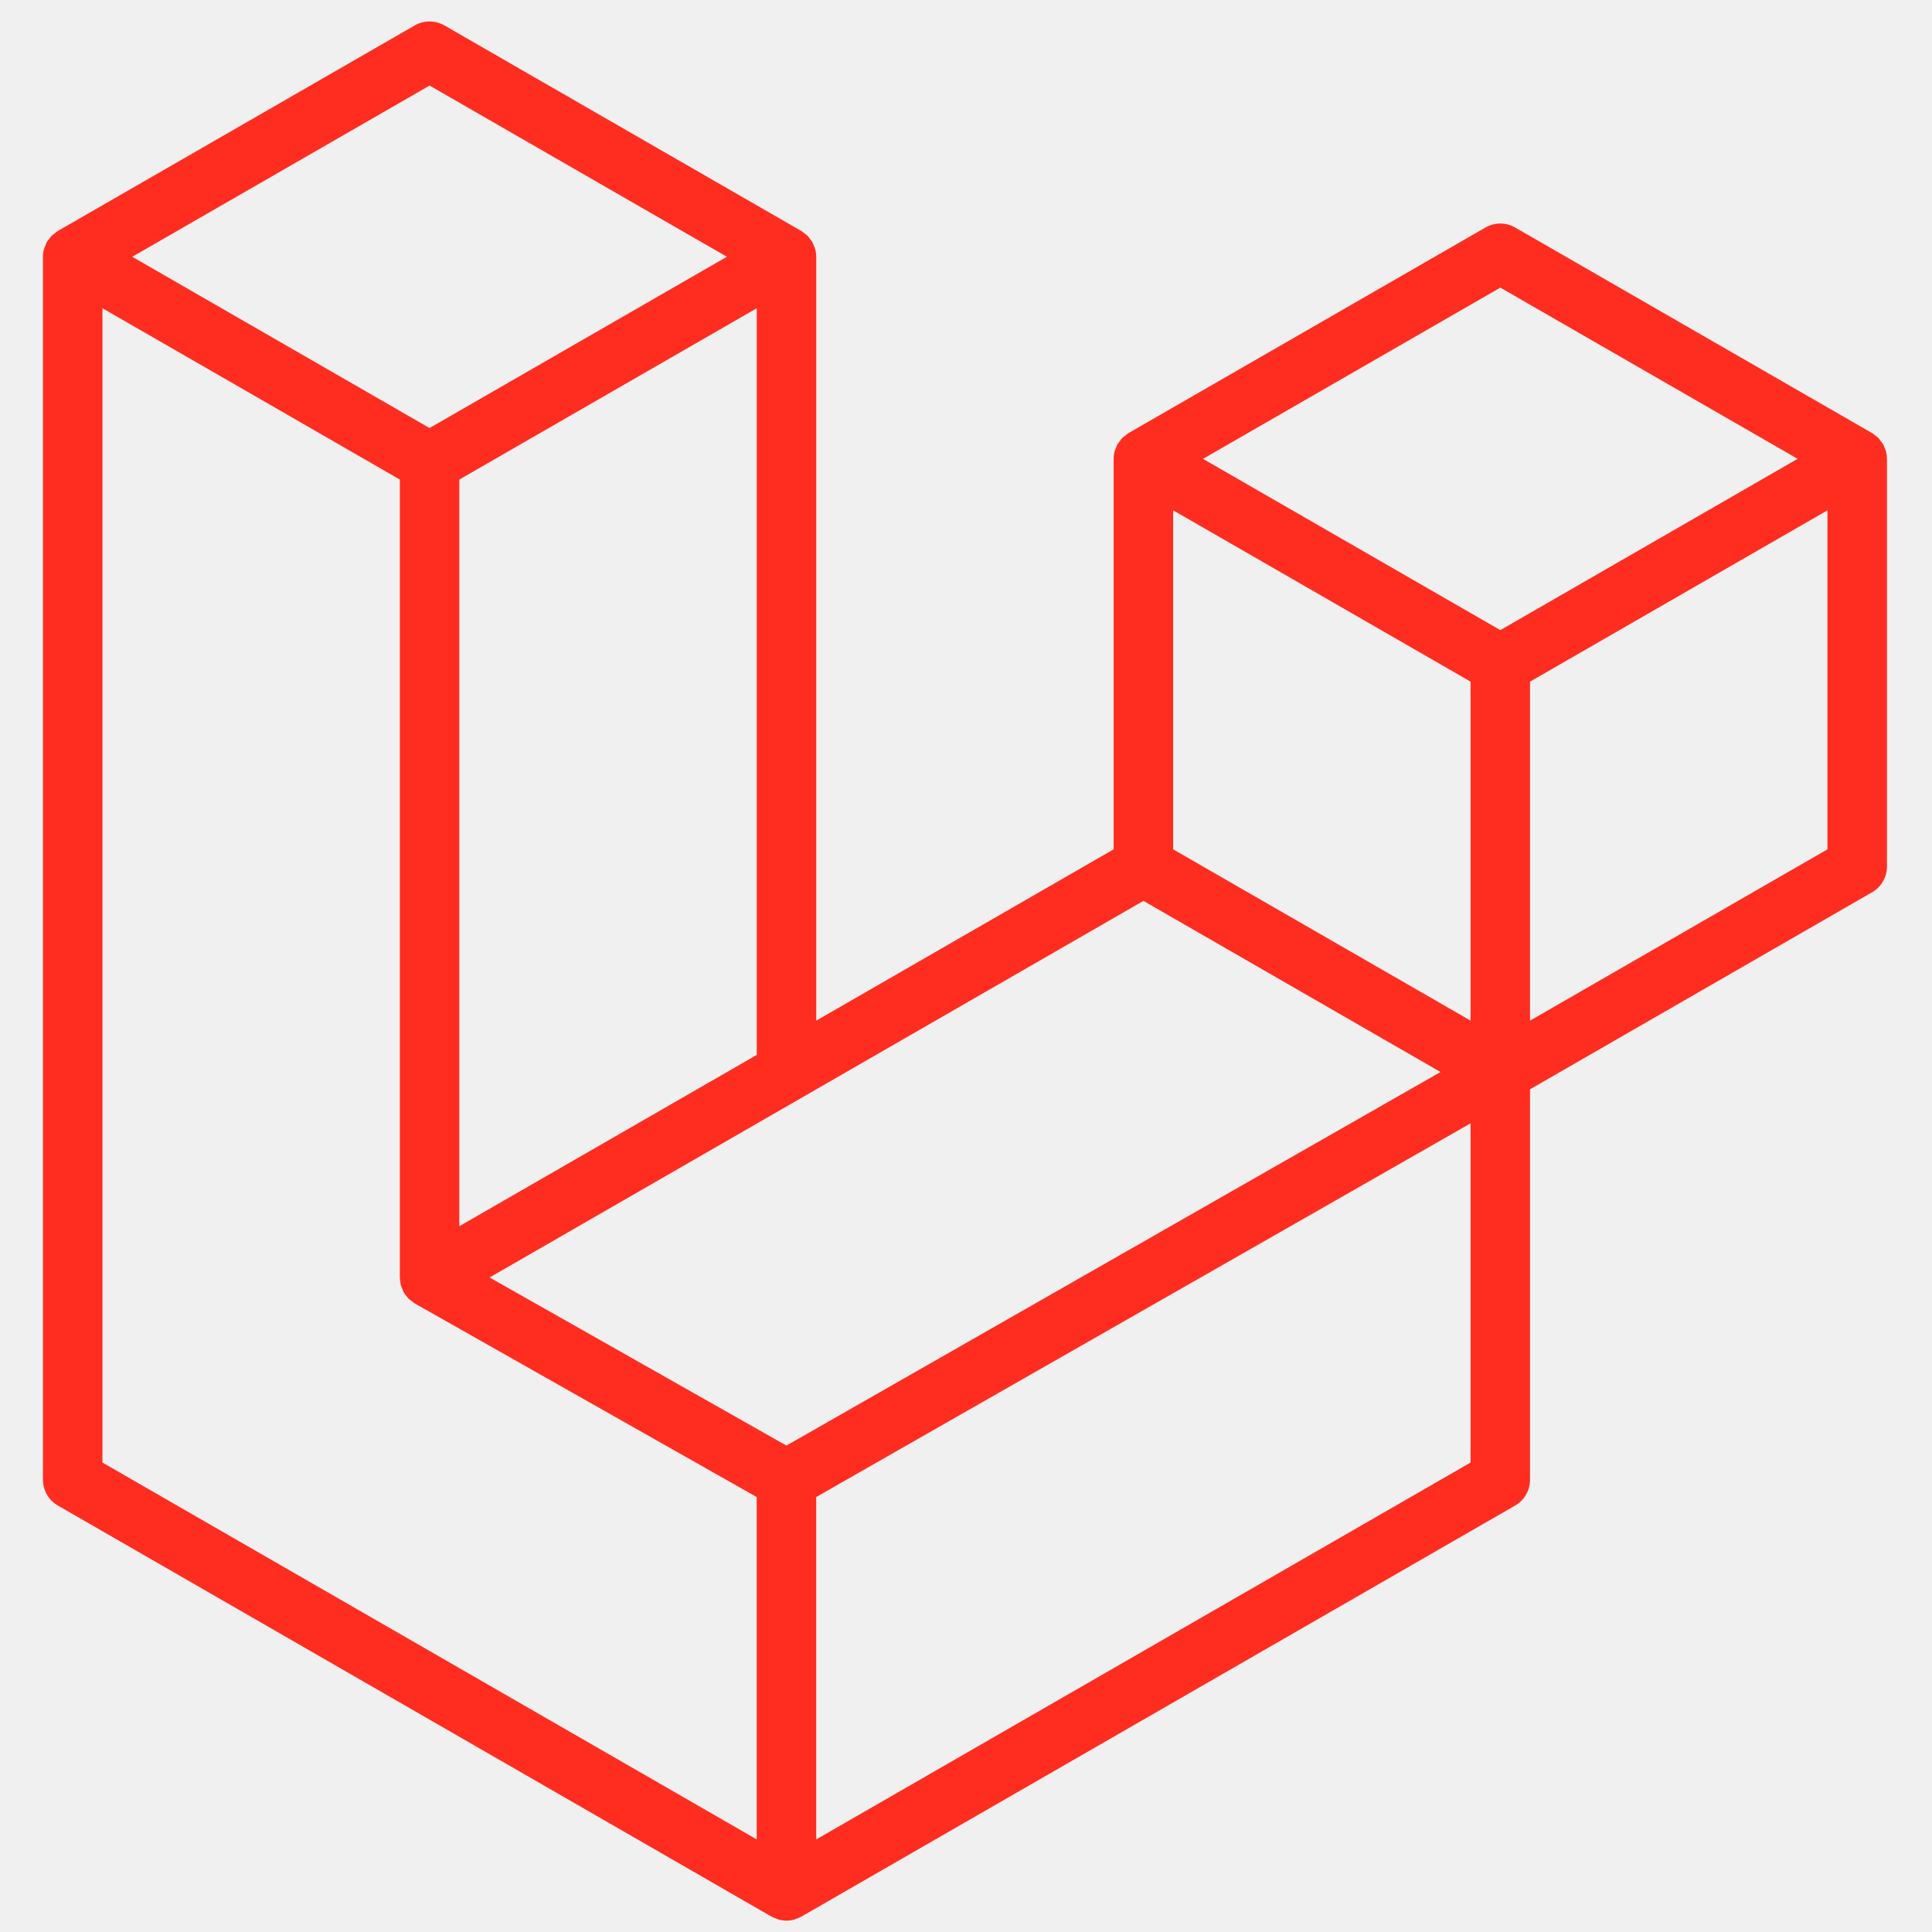
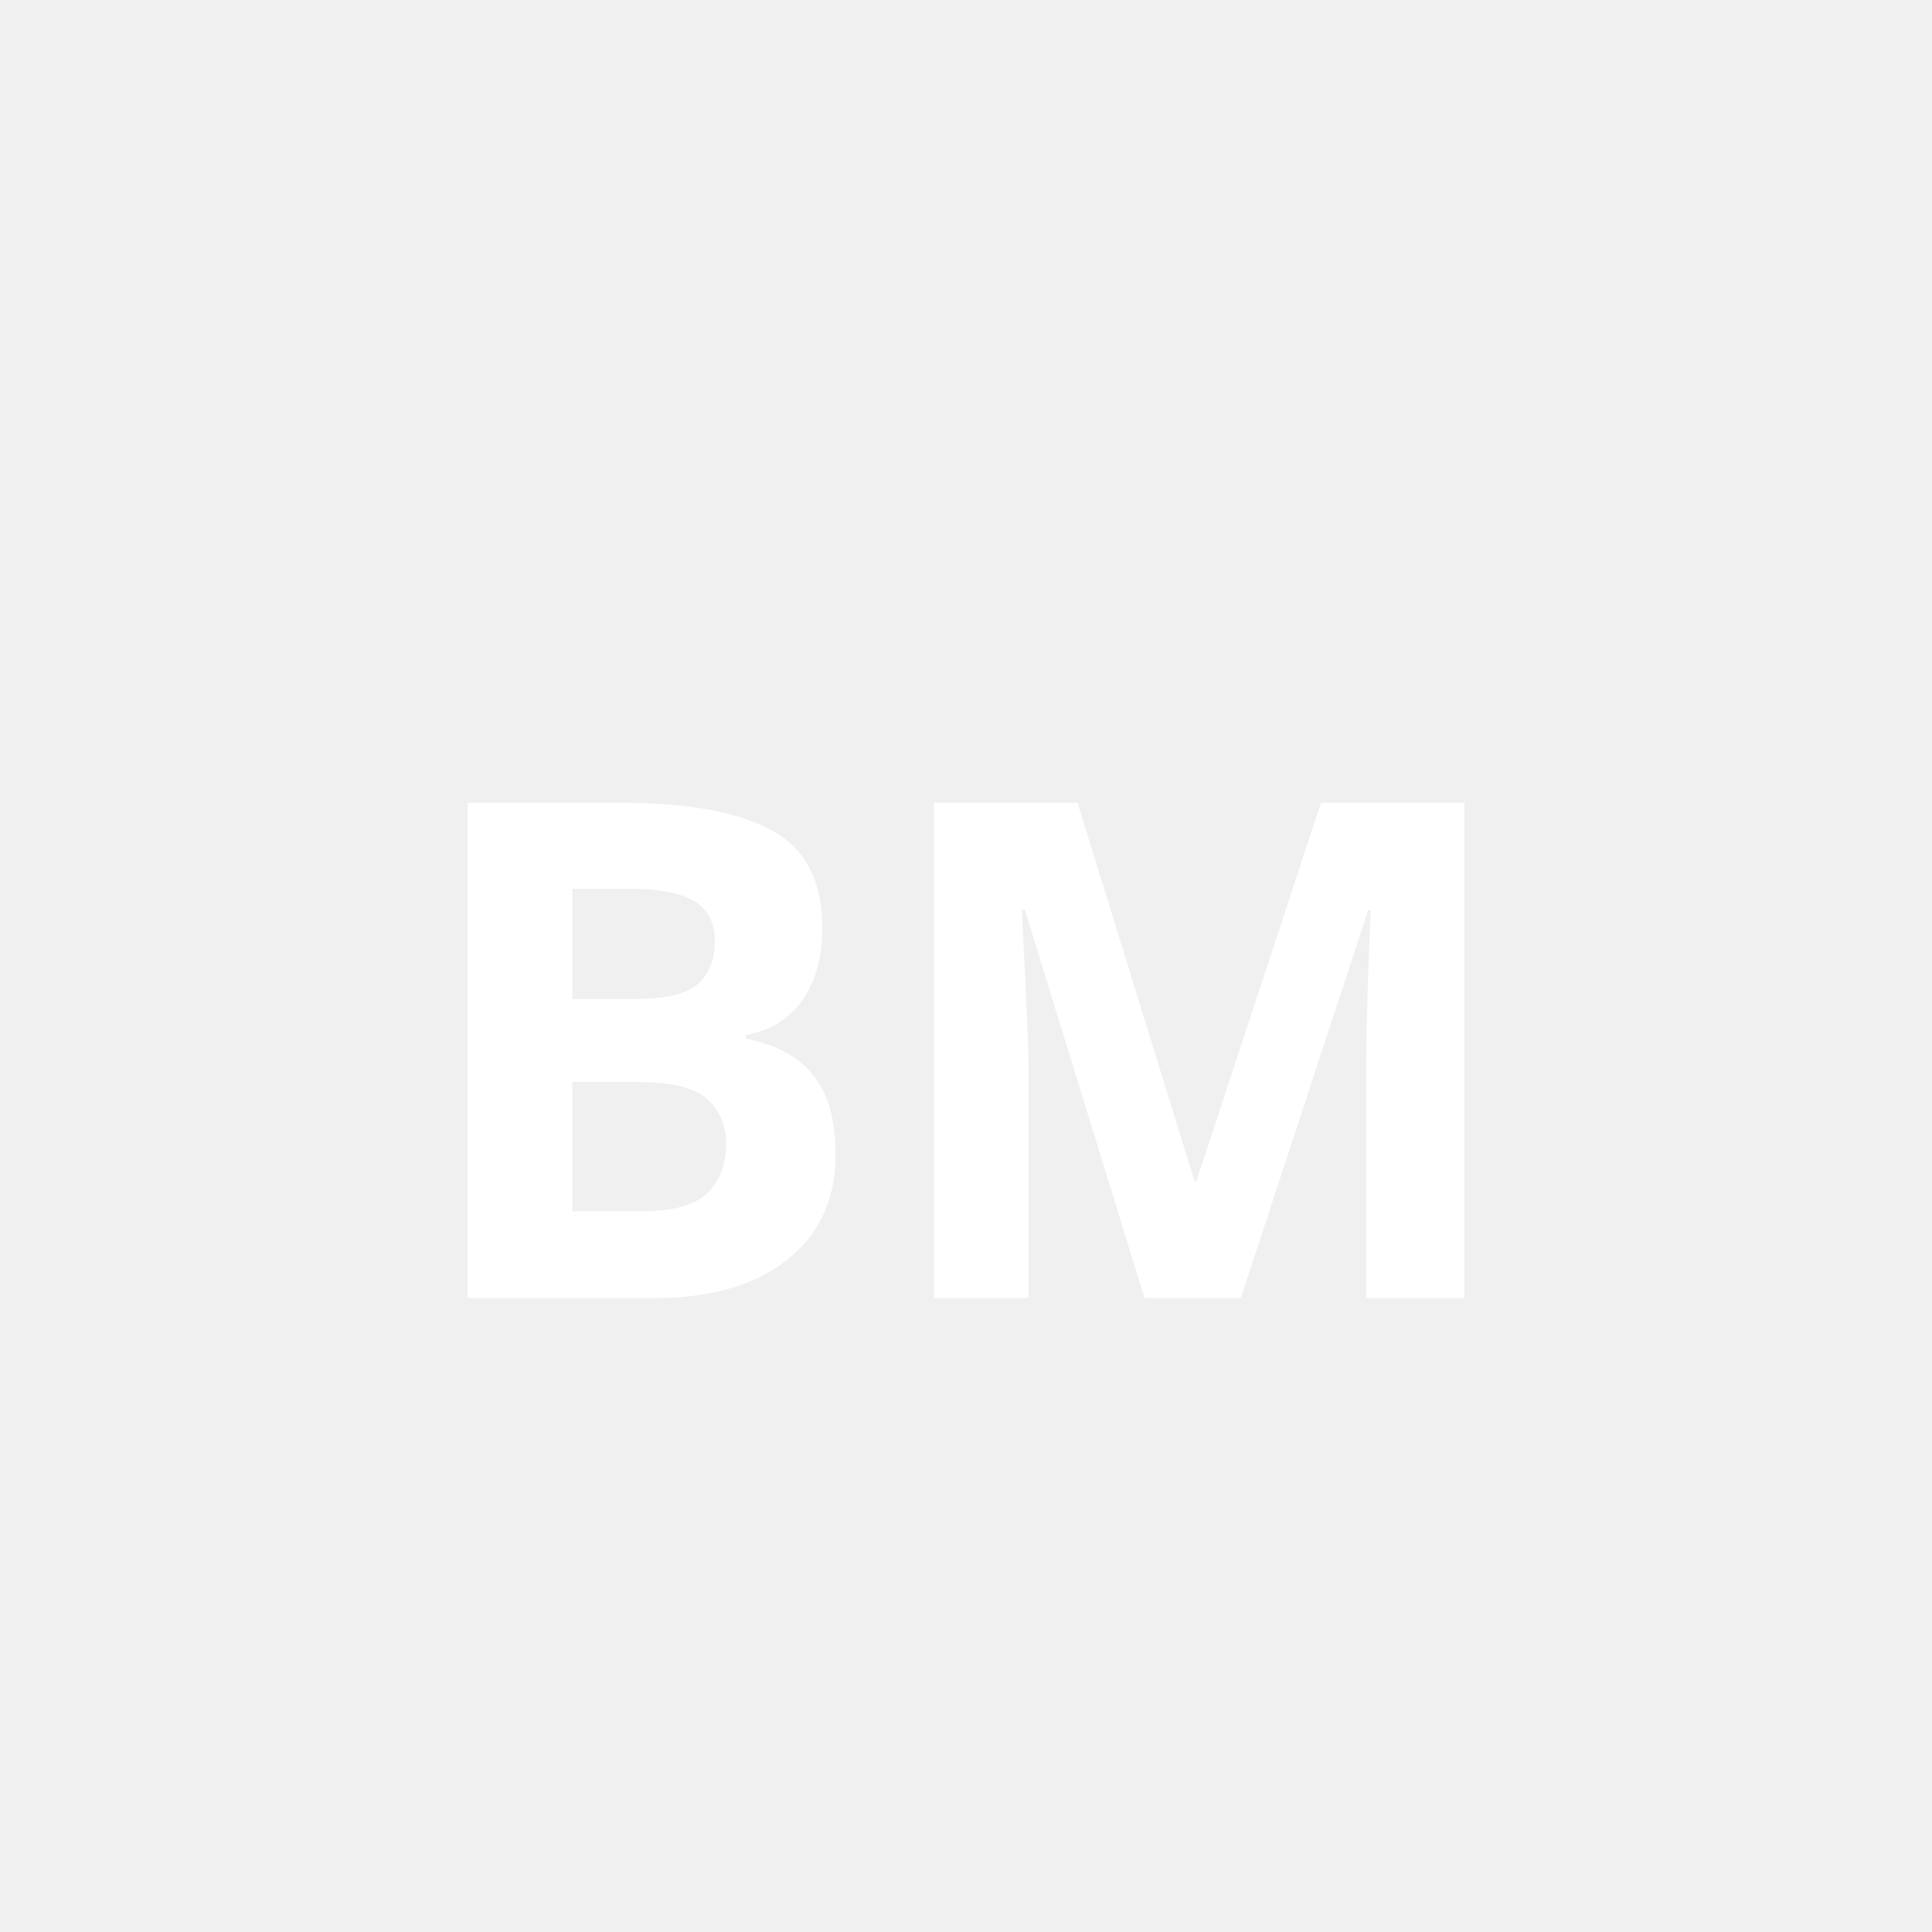
- <svg xmlns="http://www.w3.org/2000/svg" width="166" height="166" viewBox="0 0 166 166" fill="none">
-   <path fill-rule="evenodd" clip-rule="evenodd" d="M162.041 38.759C162.099 38.977 162.129 39.201 162.13 39.426V74.452C162.13 74.902 162.011 75.344 161.786 75.733C161.561 76.122 161.237 76.444 160.847 76.668L131.462 93.594V127.141C131.462 128.054 130.977 128.897 130.186 129.357L68.847 164.683C68.707 164.763 68.554 164.814 68.401 164.868C68.343 164.887 68.289 164.922 68.228 164.938C67.8 165.051 67.349 165.051 66.92 164.938C66.85 164.919 66.786 164.881 66.719 164.855C66.579 164.804 66.432 164.76 66.298 164.683L4.972 129.357C4.583 129.133 4.259 128.81 4.034 128.421C3.808 128.032 3.69 127.591 3.689 127.141L3.689 22.063C3.689 21.834 3.721 21.61 3.779 21.393C3.798 21.32 3.843 21.253 3.868 21.179C3.916 21.045 3.961 20.908 4.031 20.783C4.079 20.7 4.149 20.633 4.206 20.557C4.28 20.454 4.347 20.349 4.433 20.26C4.506 20.186 4.602 20.132 4.685 20.068C4.778 19.992 4.861 19.909 4.966 19.848L35.633 2.185C36.022 1.961 36.462 1.844 36.91 1.844C37.358 1.844 37.798 1.961 38.186 2.185L68.851 19.848H68.857C68.959 19.912 69.045 19.992 69.138 20.065C69.221 20.129 69.313 20.186 69.387 20.257C69.476 20.349 69.54 20.454 69.616 20.557C69.671 20.633 69.744 20.7 69.789 20.783C69.862 20.911 69.904 21.045 69.955 21.179C69.98 21.253 70.025 21.32 70.044 21.396C70.103 21.614 70.133 21.838 70.133 22.063V87.694L95.686 72.974V39.423C95.686 39.2 95.718 38.973 95.775 38.759C95.798 38.683 95.839 38.615 95.865 38.542C95.916 38.408 95.96 38.271 96.031 38.146C96.079 38.063 96.149 37.996 96.203 37.92C96.279 37.818 96.343 37.712 96.433 37.623C96.506 37.549 96.599 37.495 96.681 37.431C96.777 37.355 96.86 37.272 96.962 37.211L127.633 19.548C128.021 19.324 128.461 19.206 128.91 19.206C129.358 19.206 129.798 19.324 130.186 19.548L160.85 37.211C160.959 37.275 161.042 37.355 161.137 37.428C161.217 37.492 161.31 37.549 161.383 37.62C161.473 37.712 161.536 37.818 161.613 37.92C161.67 37.996 161.741 38.063 161.785 38.146C161.859 38.271 161.9 38.408 161.951 38.542C161.98 38.615 162.021 38.683 162.041 38.759ZM157.018 72.974V43.848L146.287 50.028L131.462 58.568V87.694L157.021 72.974H157.018ZM126.354 125.663V96.518L111.771 104.85L70.13 128.626V158.046L126.354 125.663ZM8.801 26.485V125.663L65.018 158.043V128.629L35.649 112L35.64 111.994L35.627 111.988C35.528 111.93 35.445 111.847 35.353 111.777C35.273 111.713 35.18 111.662 35.11 111.592L35.104 111.582C35.021 111.502 34.963 111.403 34.893 111.314C34.829 111.228 34.753 111.154 34.702 111.065L34.699 111.055C34.641 110.96 34.606 110.845 34.565 110.736C34.523 110.64 34.469 110.551 34.443 110.449C34.411 110.328 34.405 110.197 34.392 110.072C34.379 109.976 34.354 109.881 34.354 109.785V109.778V41.205L19.532 32.662L8.801 26.485ZM36.913 7.35L11.364 22.063L36.907 36.777L62.453 22.06L36.907 7.35H36.913ZM50.2 99.174L65.022 90.637V26.485L54.291 32.665L39.466 41.205V105.357L50.2 99.174ZM128.91 24.713L103.363 39.426L128.91 54.14L154.453 39.423L128.91 24.713ZM126.354 58.568L111.529 50.028L100.798 43.848V72.974L115.619 81.511L126.354 87.694V58.568ZM67.571 124.205L105.042 102.803L123.772 92.109L98.245 77.405L68.854 94.334L42.066 109.762L67.571 124.205Z" fill="#FF2D20" />
+ <svg xmlns="http://www.w3.org/2000/svg" viewBox="0 0 32 32" fill="none">
+   <style>
+         .bg { fill: oklch(0.5 0.22 252); }
+         @media (prefers-color-scheme: dark) {
+             .bg { fill: oklch(0.72 0.19 252); }
+         }
+     </style>
+   <rect class="bg" width="32" height="32" rx="6" />
+   <text x="16" y="21.5" text-anchor="middle" font-family="ui-sans-serif, system-ui, sans-serif" font-size="11.5" font-weight="700" fill="#ffffff">BM</text>
</svg>
